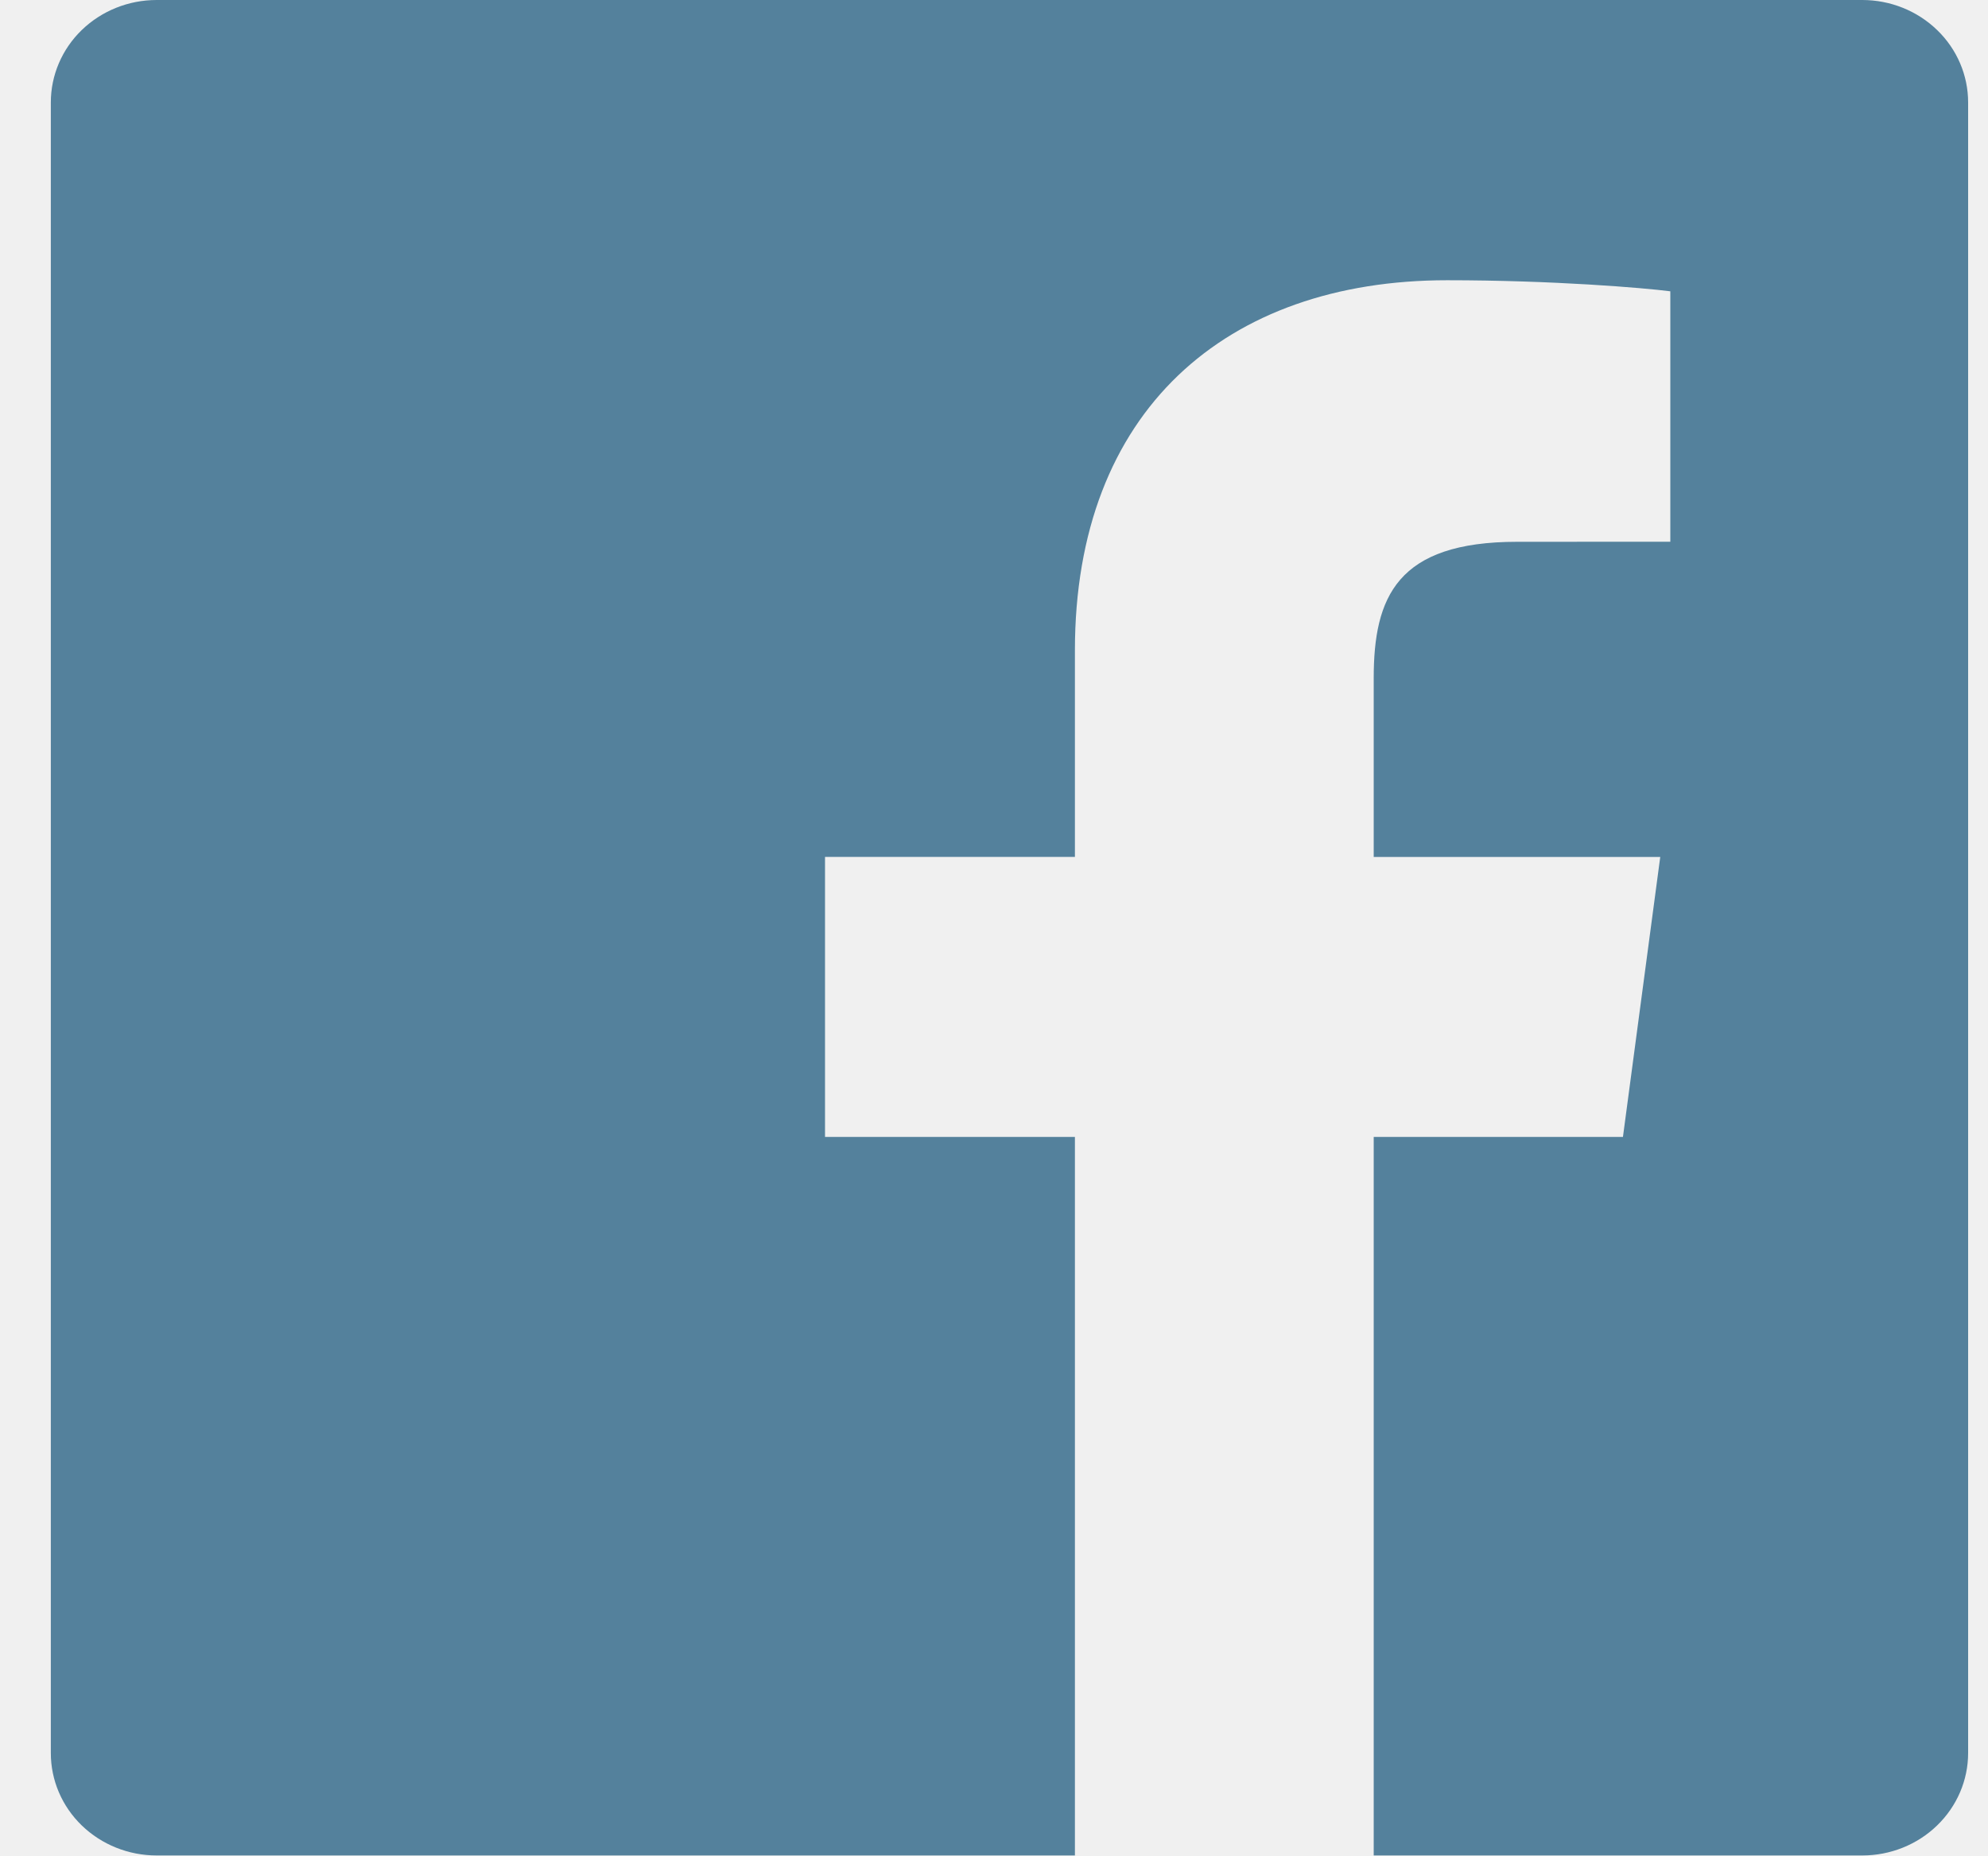
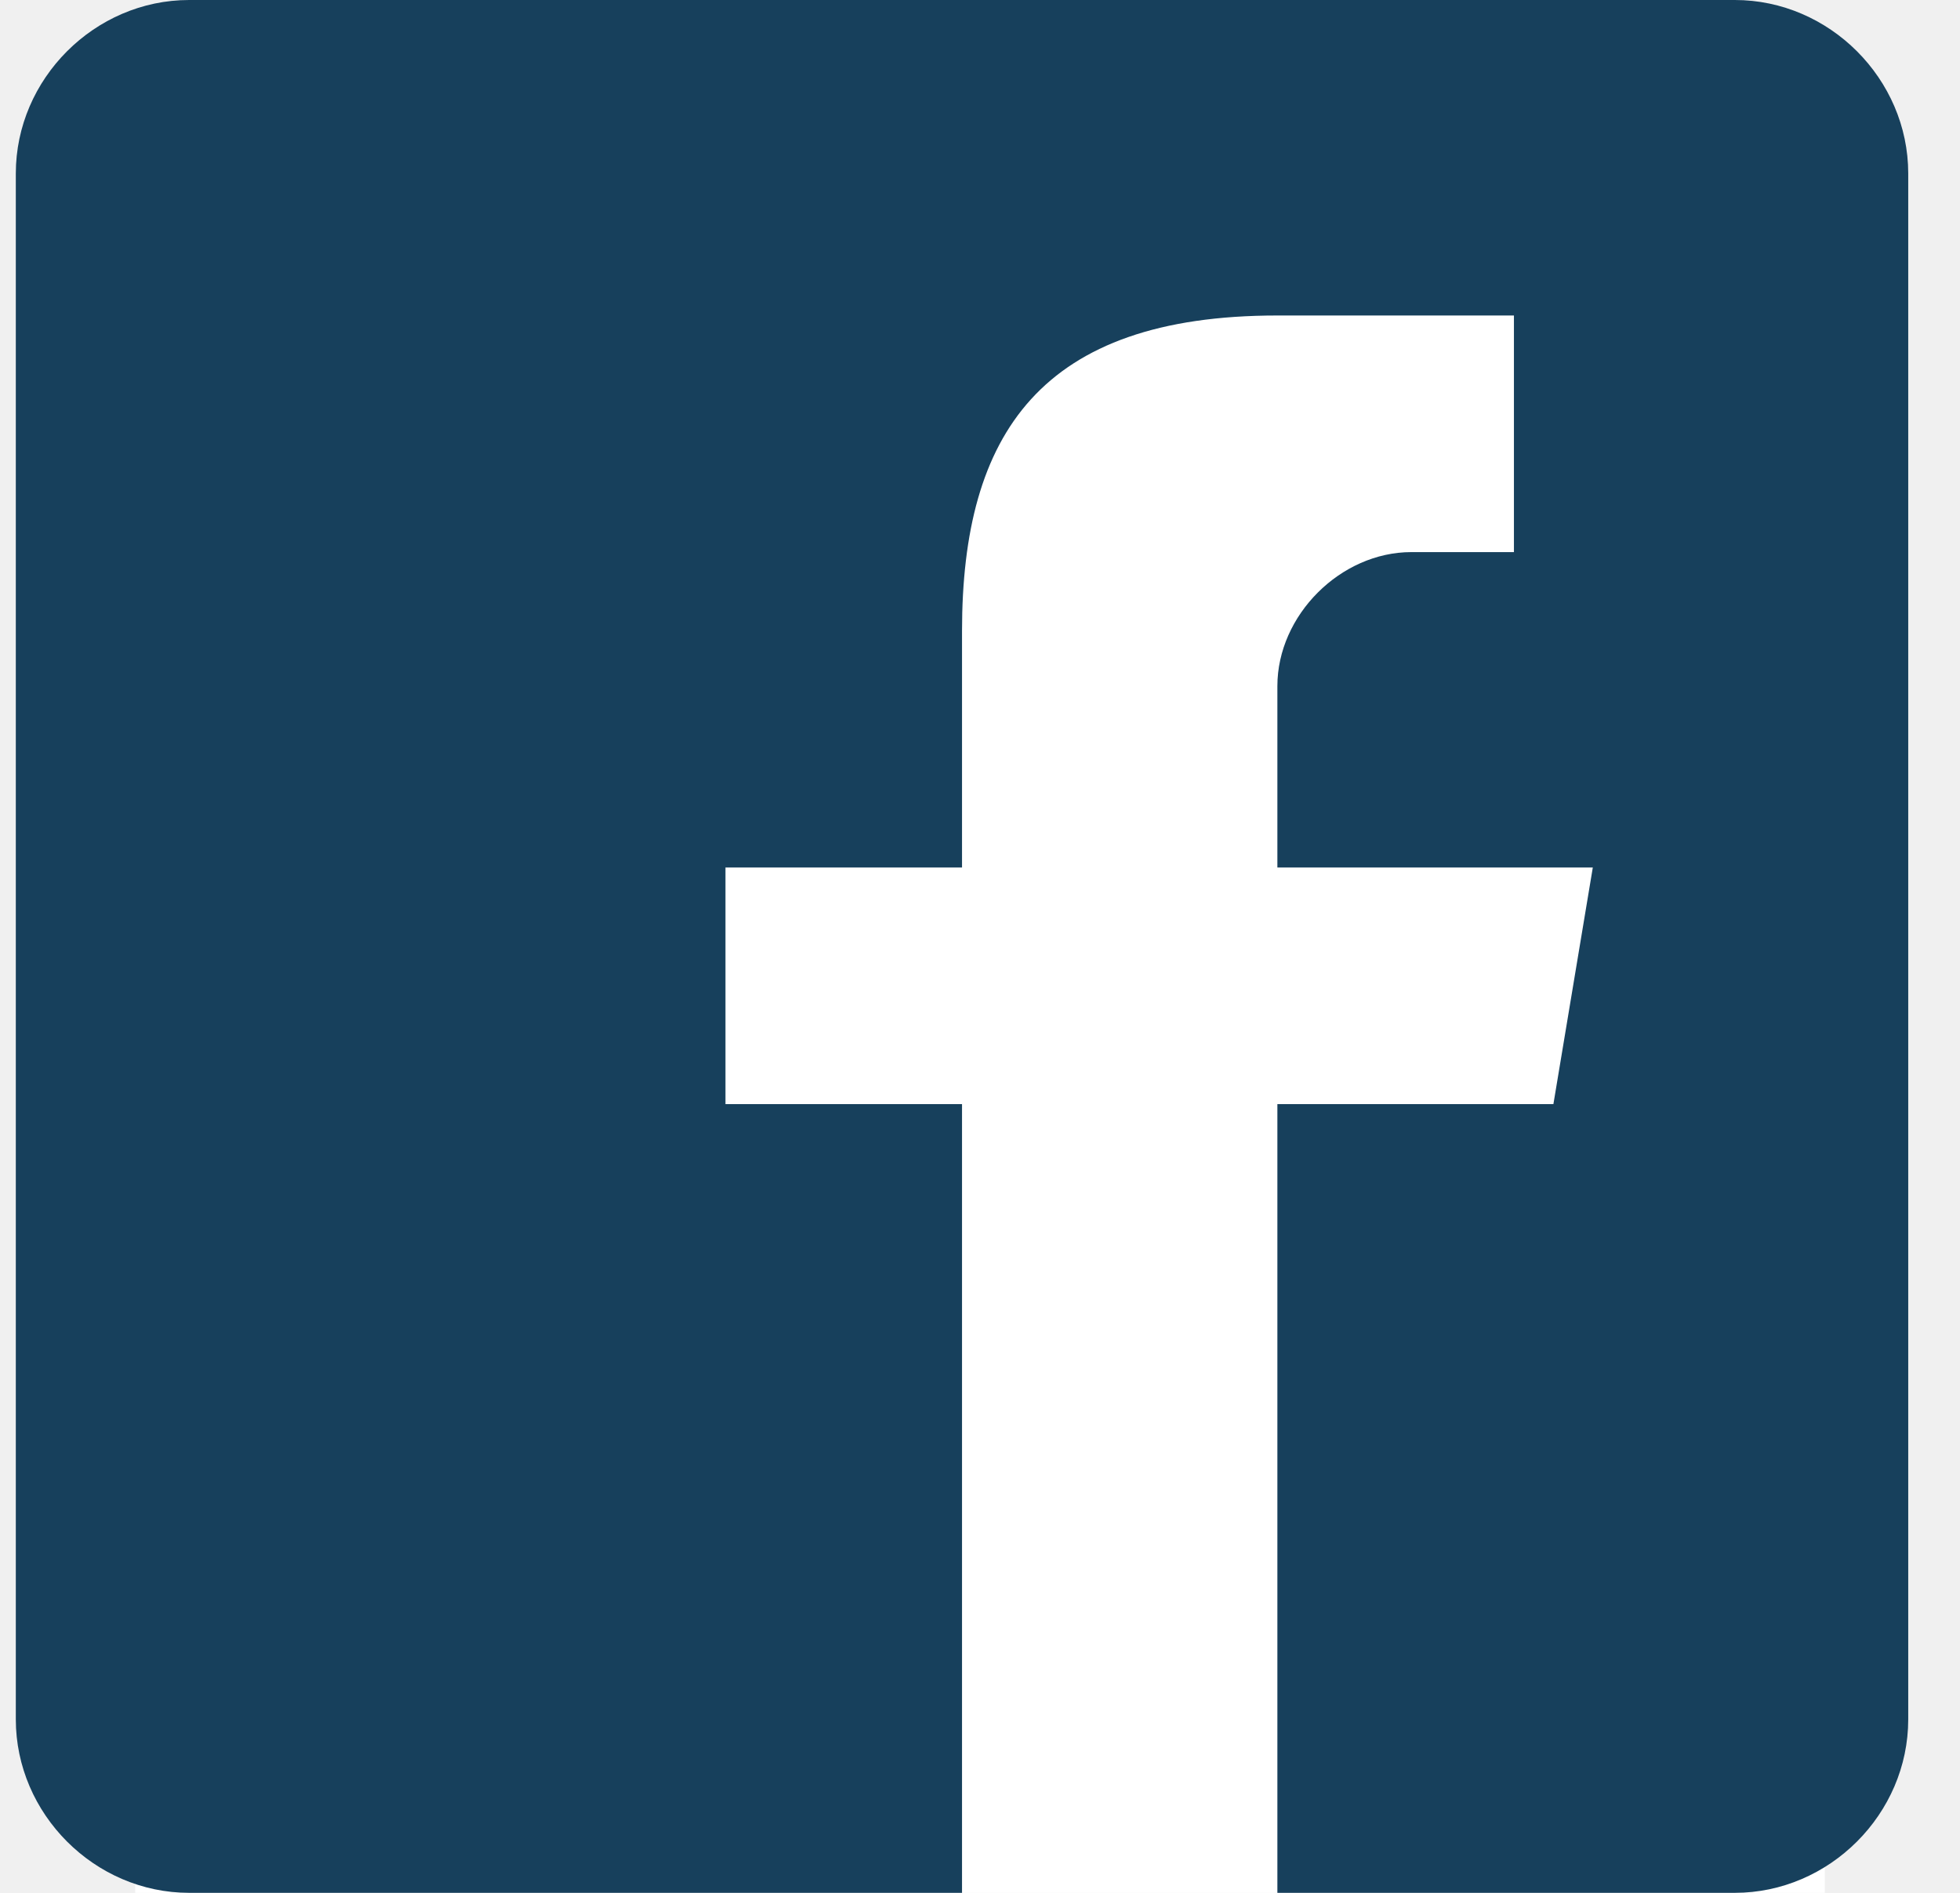
- <svg xmlns="http://www.w3.org/2000/svg" width="30" height="28" viewBox="0 0 30 28" fill="none">
-   <path d="M28.103 0H2.364C1.94 0 1.534 0.163 1.234 0.453C0.935 0.742 0.767 1.136 0.767 1.545V26.455C0.767 26.865 0.935 27.258 1.234 27.547C1.534 27.837 1.94 28 2.364 28H16.221V17.157H12.45V12.931H16.221V9.815C16.221 6.198 18.503 4.229 21.837 4.229C23.434 4.229 24.806 4.344 25.206 4.396V8.175L22.894 8.176C21.081 8.176 20.73 9.01 20.73 10.234V12.932H25.054L24.491 17.157H20.73V28H28.103C28.527 28 28.933 27.837 29.232 27.547C29.532 27.257 29.7 26.864 29.7 26.455V1.545C29.7 1.136 29.532 0.742 29.232 0.453C28.933 0.163 28.526 0 28.103 0Z" fill="#54819C" />
+ <svg xmlns="http://www.w3.org/2000/svg" width="29" height="28" viewBox="0 0 29 28" fill="none">
+   <g clip-path="url(#clip0)">
+     <g clip-path="url(#clip1)">
+       <rect x="2" y="3" width="25" height="25" fill="white" />
+       <path d="M25.668 0H2.799C1.4 0 0.234 1.167 0.234 2.566V25.434C0.234 26.833 1.4 28 2.799 28H14.234V16.333H10.734V12.833H14.234V9.333C14.234 6.417 15.4 4.667 18.9 4.667H22.4V8.167H20.883C19.835 8.167 18.9 9.101 18.9 10.149V12.833H23.567L22.984 16.333H18.9V28H25.668C27.067 28 28.234 26.833 28.234 25.434V2.566C28.234 1.167 27.067 0 25.668 0Z" fill="#17405C" />
+     </g>
+   </g>
+   <defs>
+     <clipPath id="clip0">
+       <rect width="28" height="28" fill="white" transform="translate(0.233643)" />
+     </clipPath>
+     <clipPath id="clip1">
+       <rect width="28" height="28" fill="white" transform="translate(0.233643)" />
+     </clipPath>
+   </defs>
</svg>
